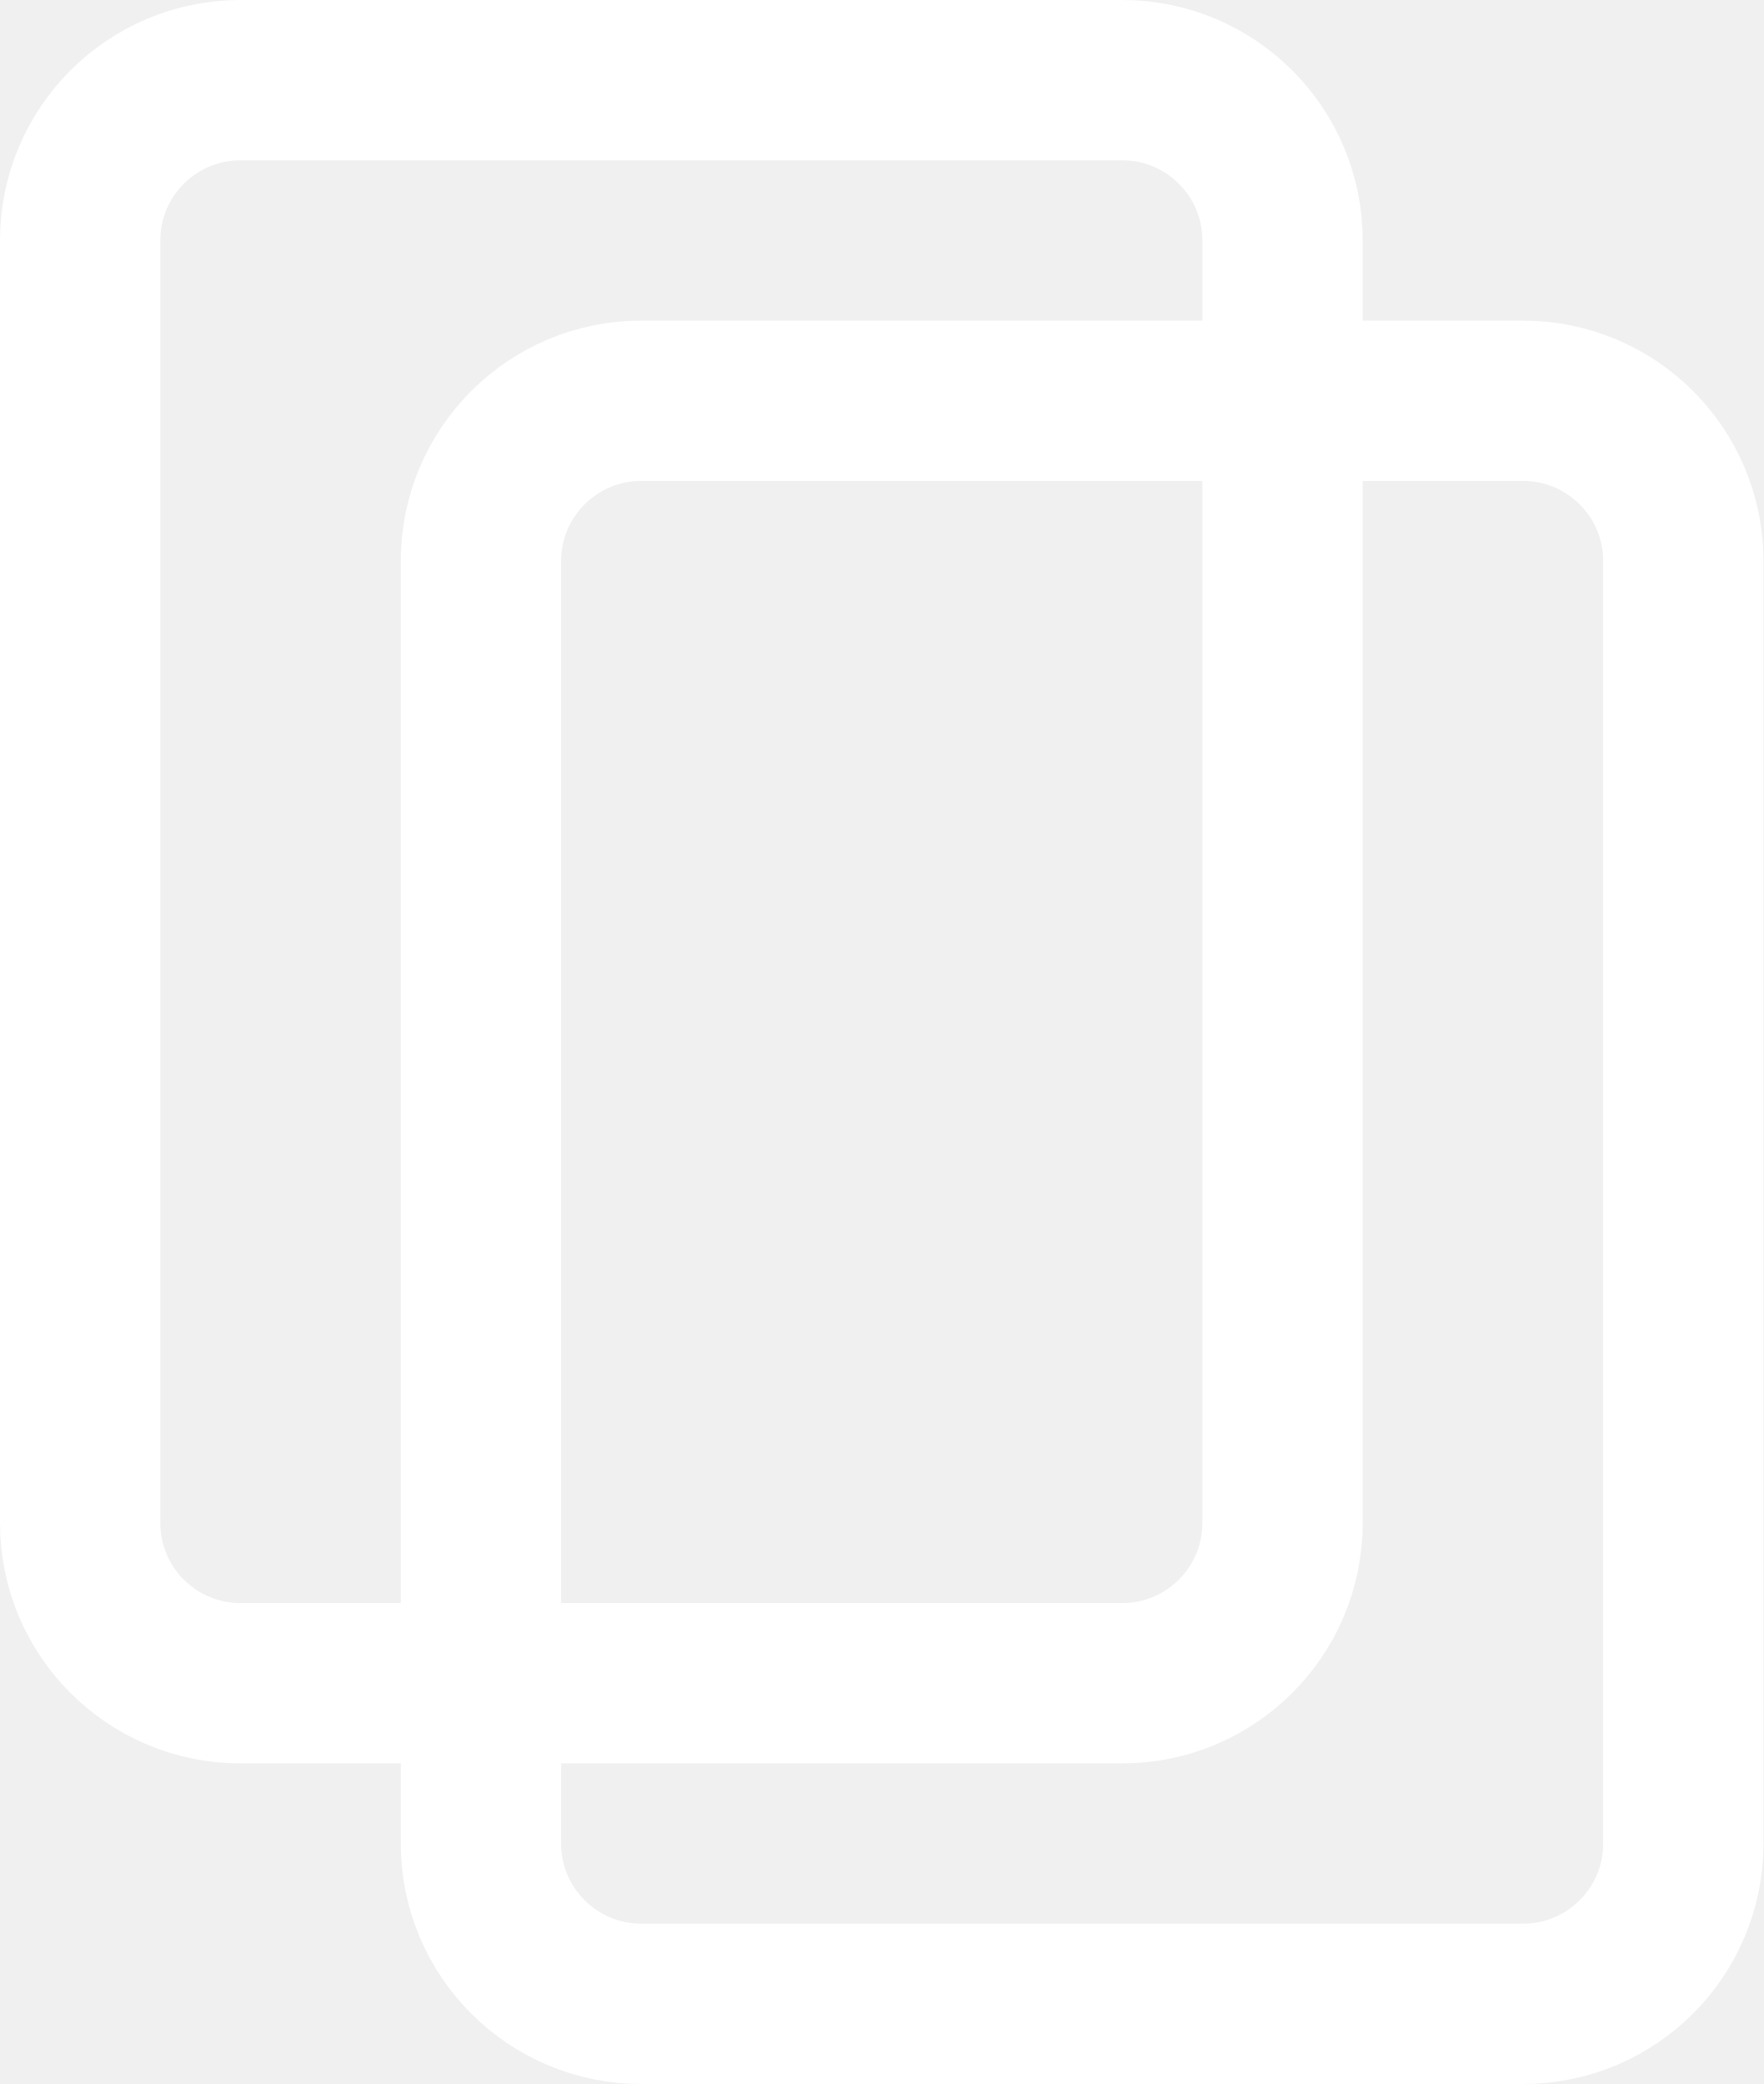
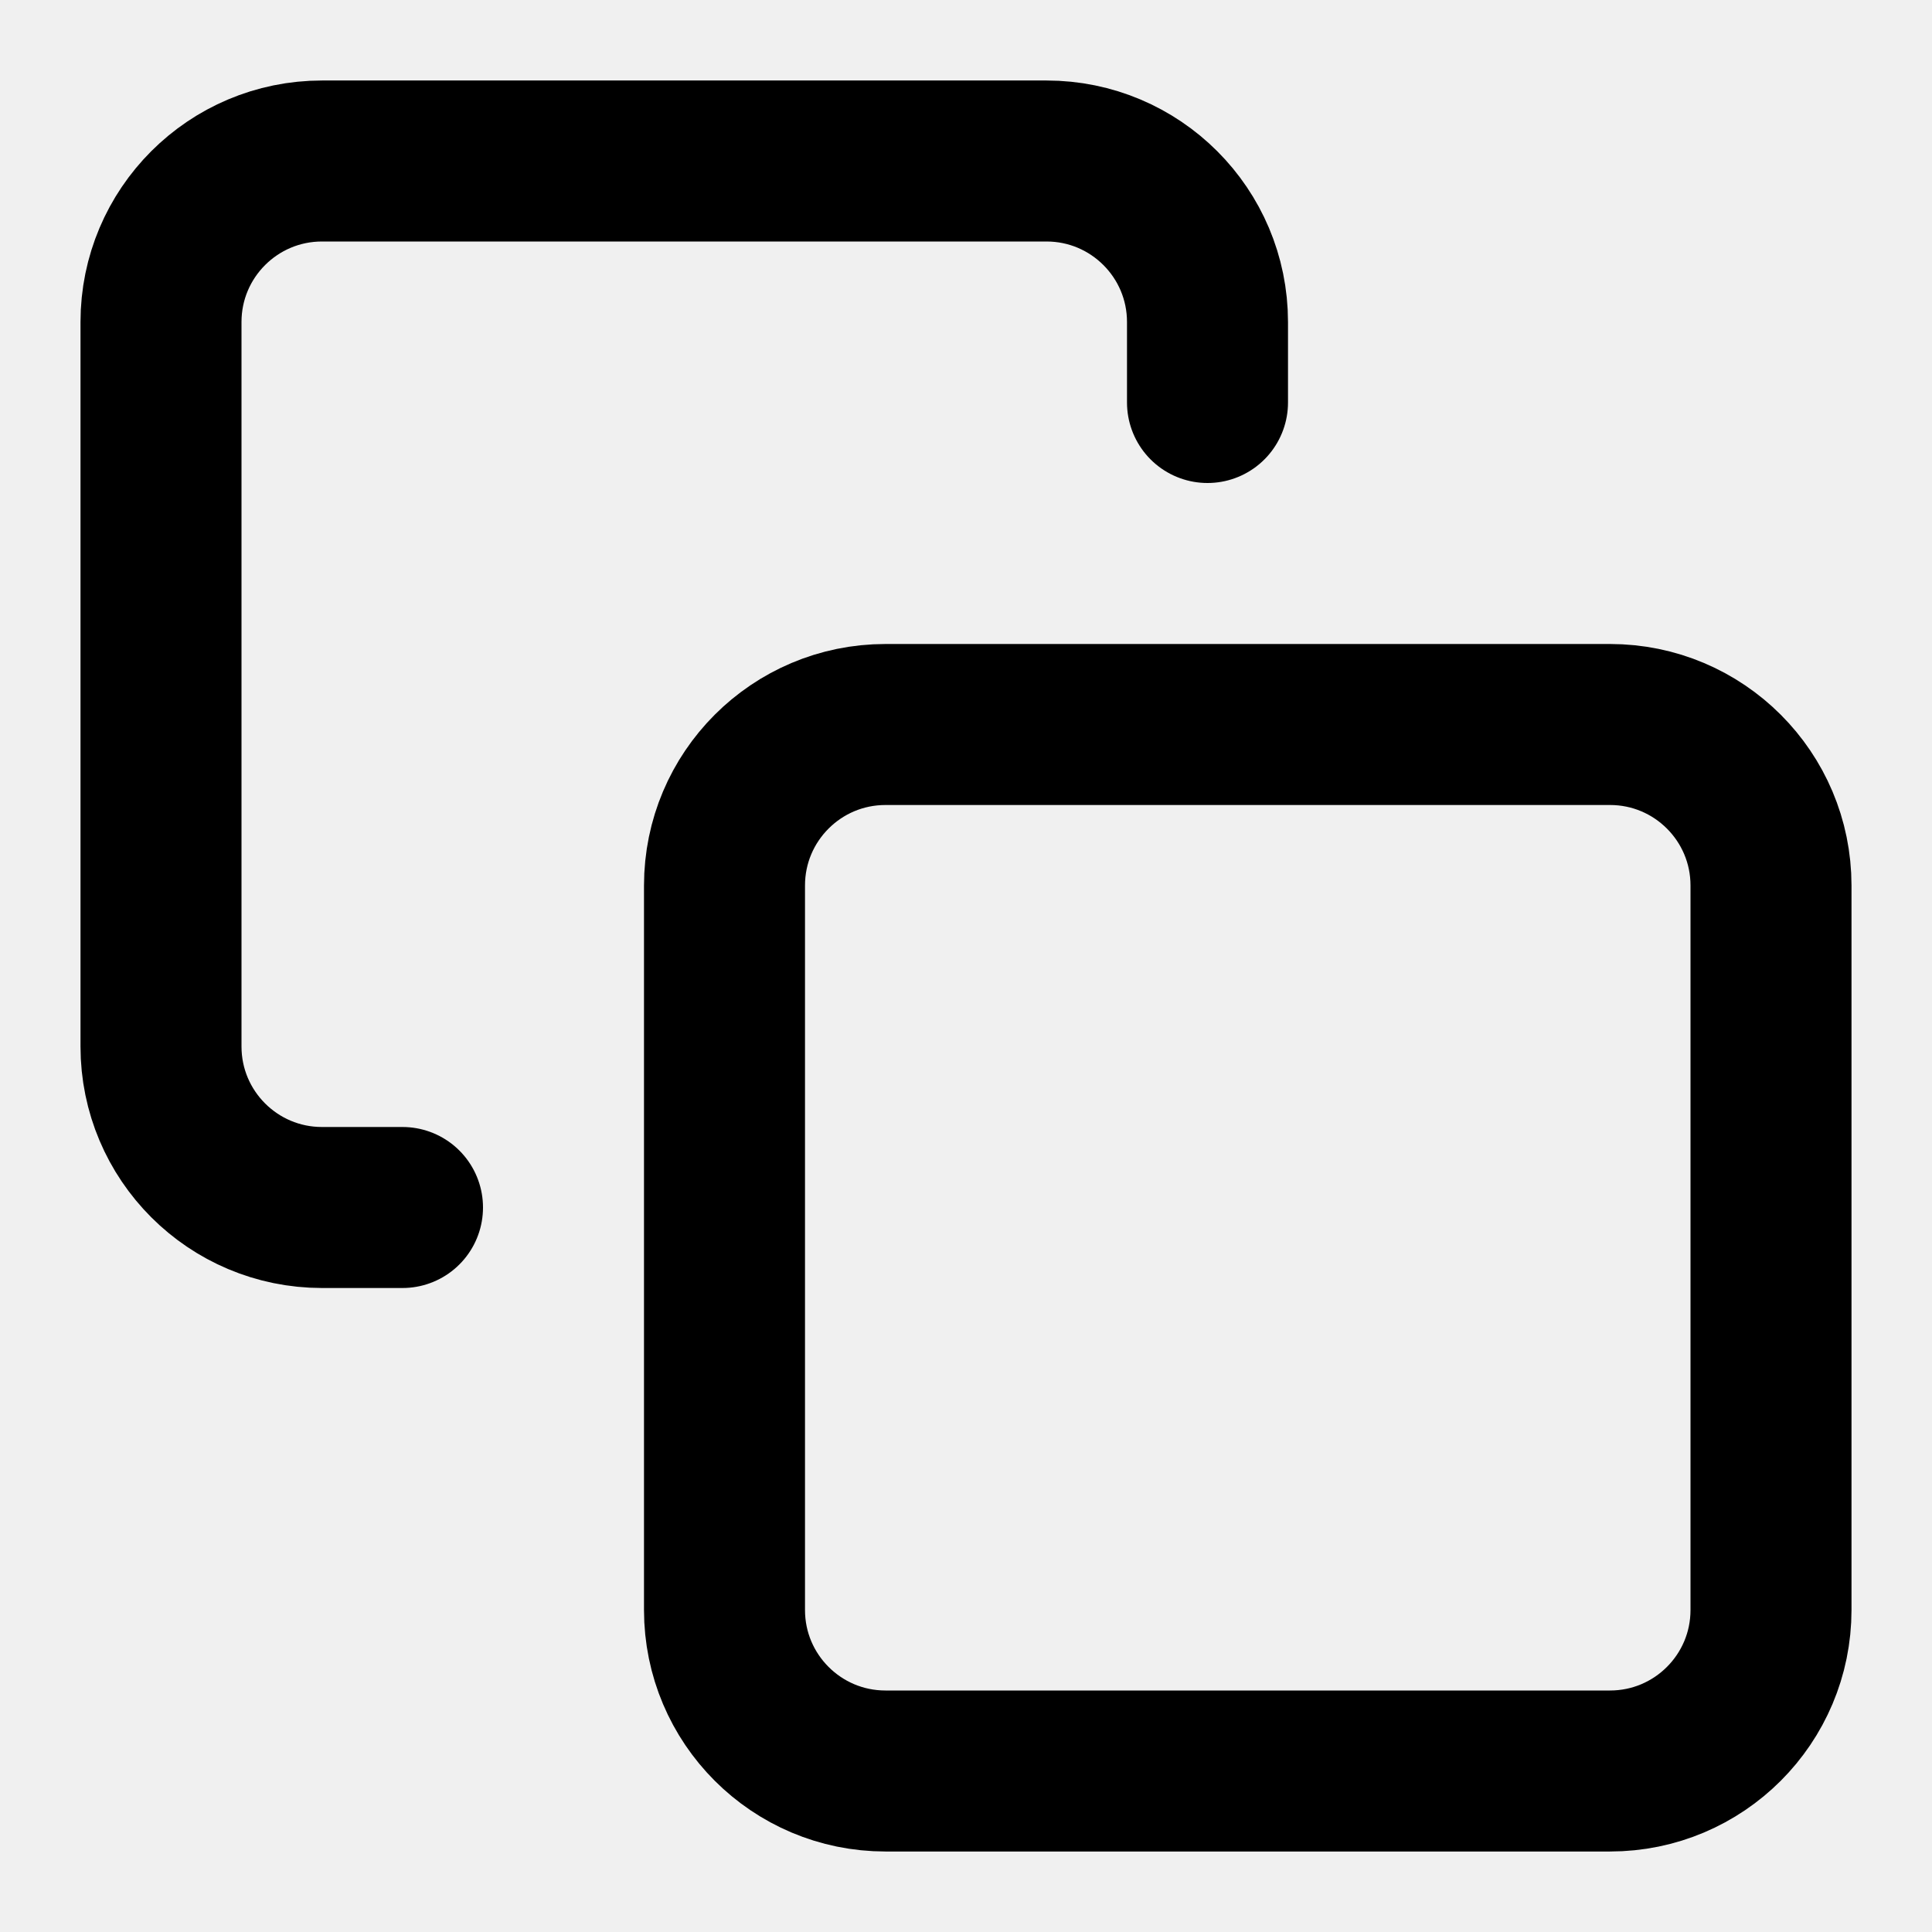
- <svg xmlns="http://www.w3.org/2000/svg" width="22" height="26" viewBox="0 0 22 26" fill="none">
-   <rect x="1" y="1" width="15" height="20" rx="2" stroke="white" stroke-width="2" />
-   <rect x="6" y="5" width="15" height="20" rx="2" stroke="white" stroke-width="2" />
+ <svg xmlns="http://www.w3.org/2000/svg" viewBox="0 0 24 24" fill="none" stroke="currentColor" stroke-width="2" stroke-linecap="round" stroke-linejoin="round" class="feather feather-copy">
+   <rect x="9" y="9" width="13" height="13" rx="2" ry="2" />
+   <path d="M5 15H4a2 2 0 0 1-2-2V4a2 2 0 0 1 2-2h9a2 2 0 0 1 2 2v1" />
</svg>
